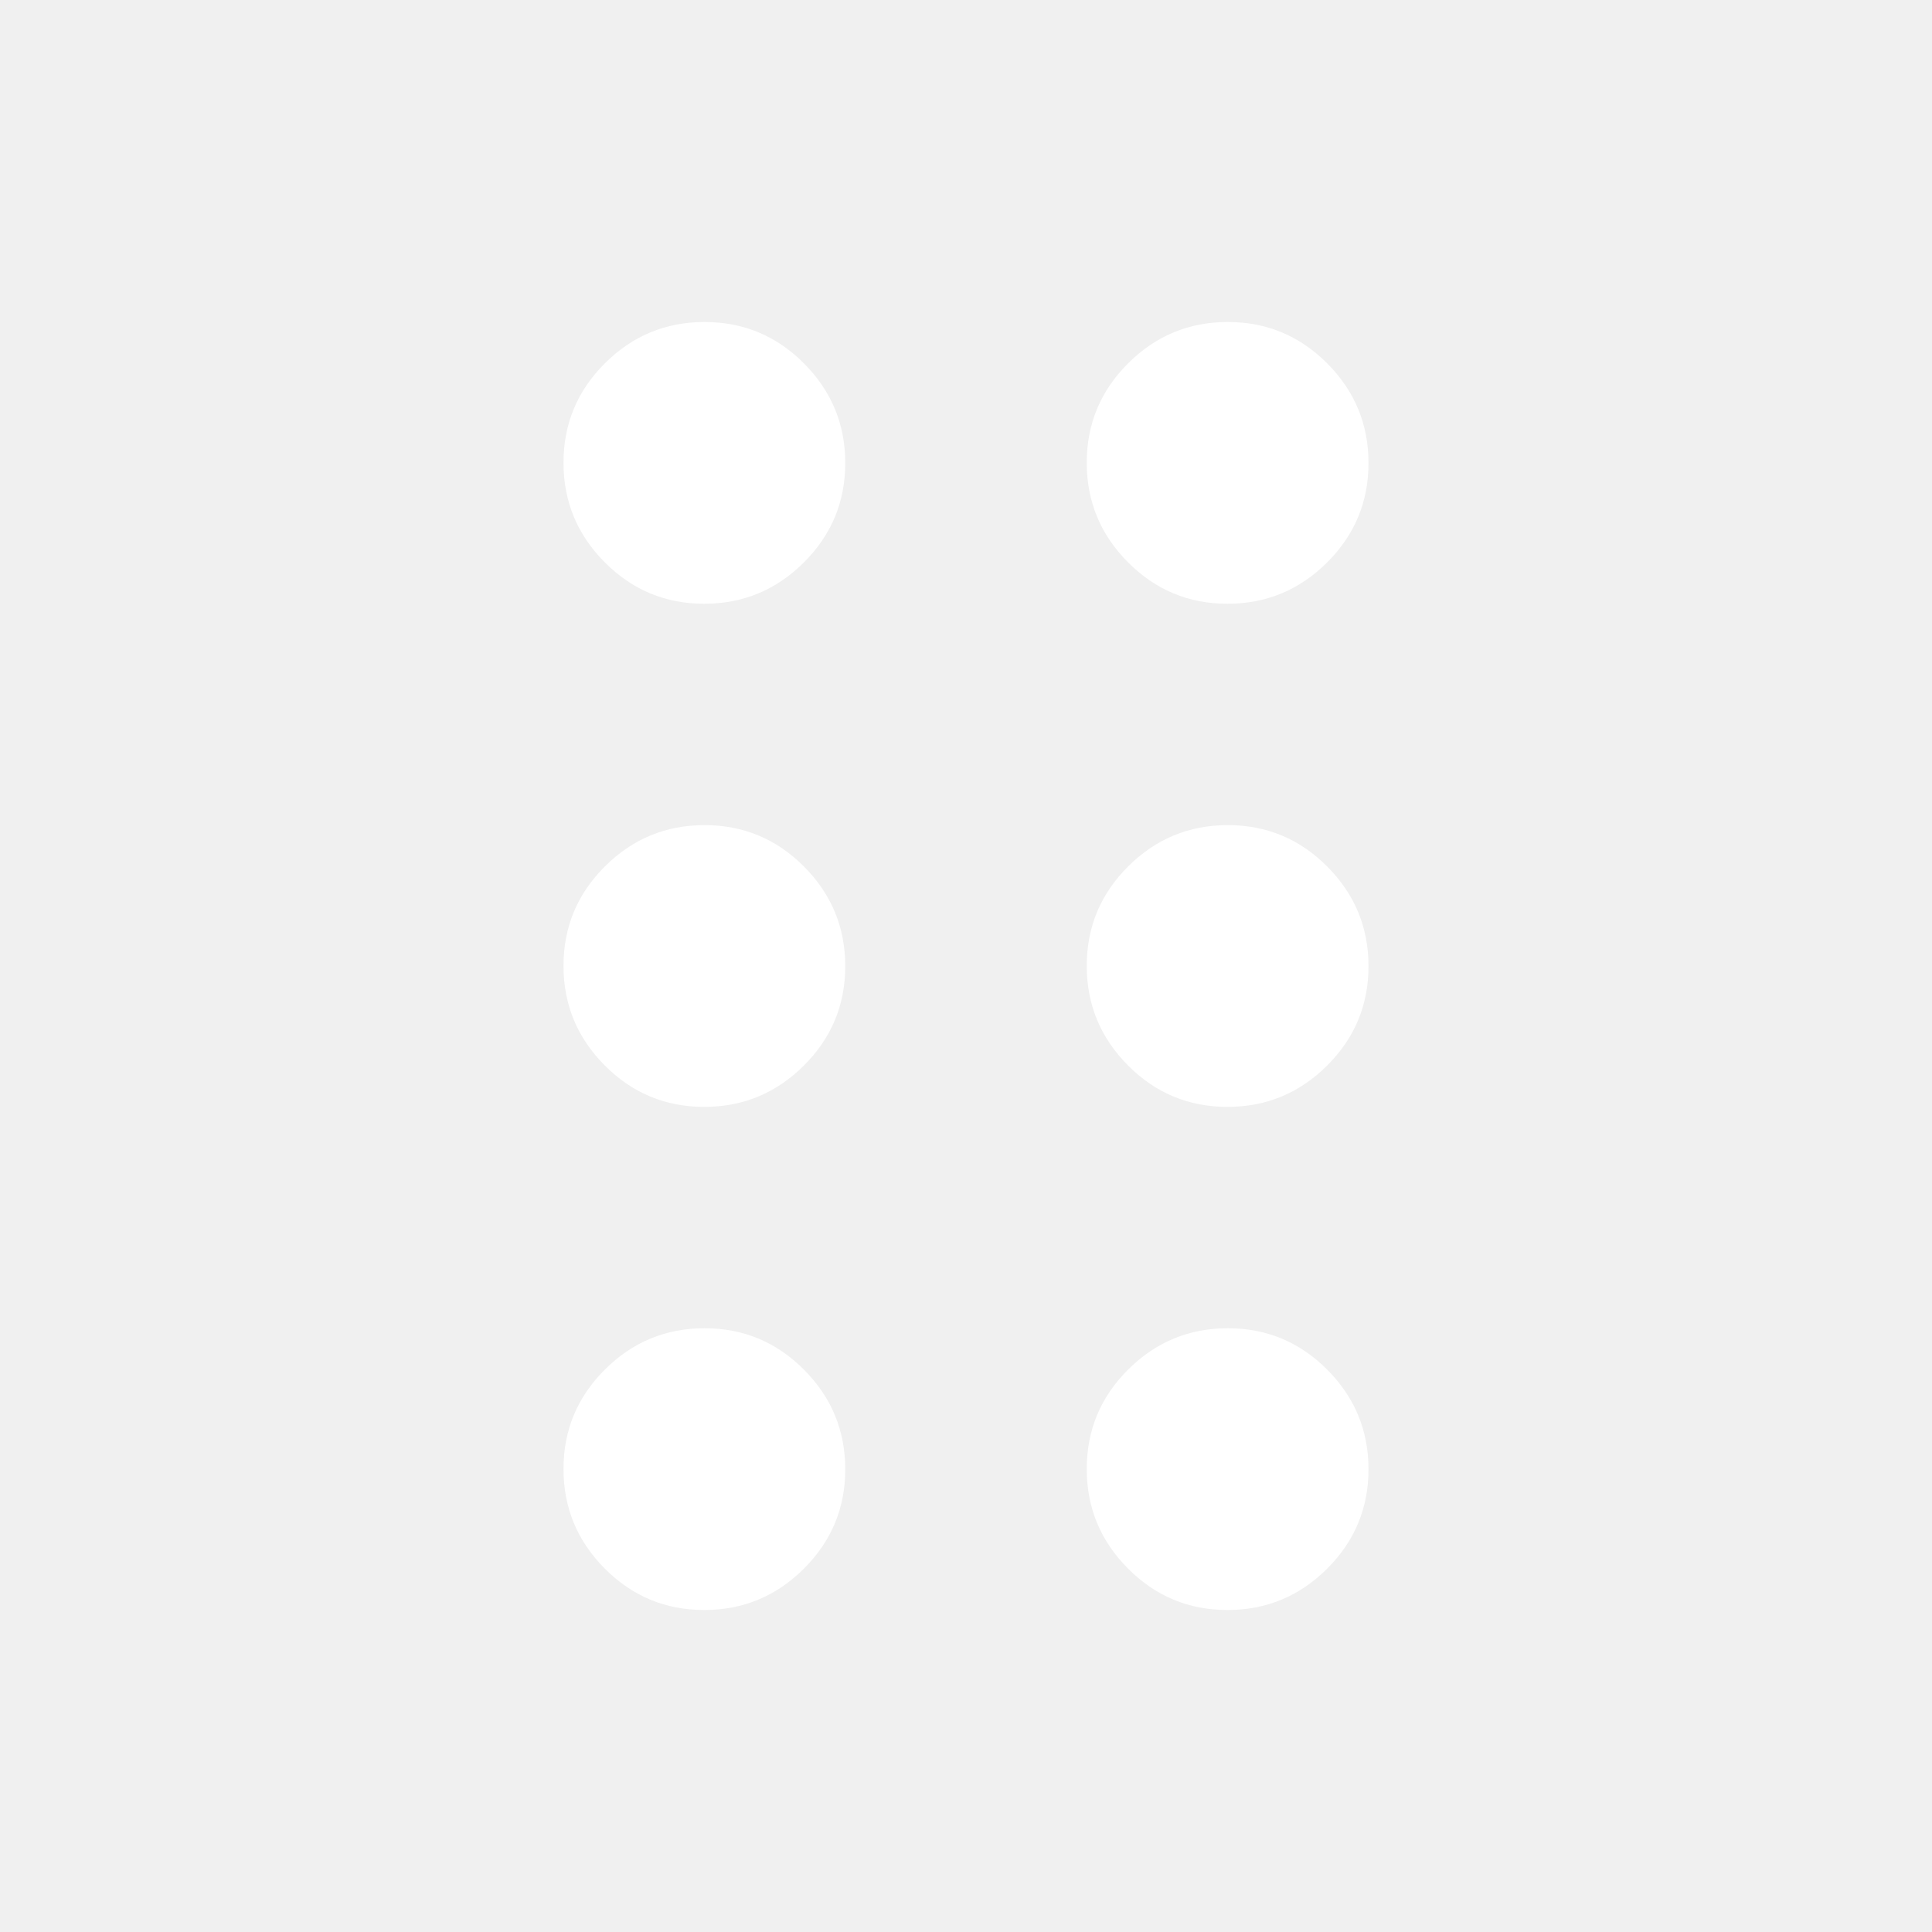
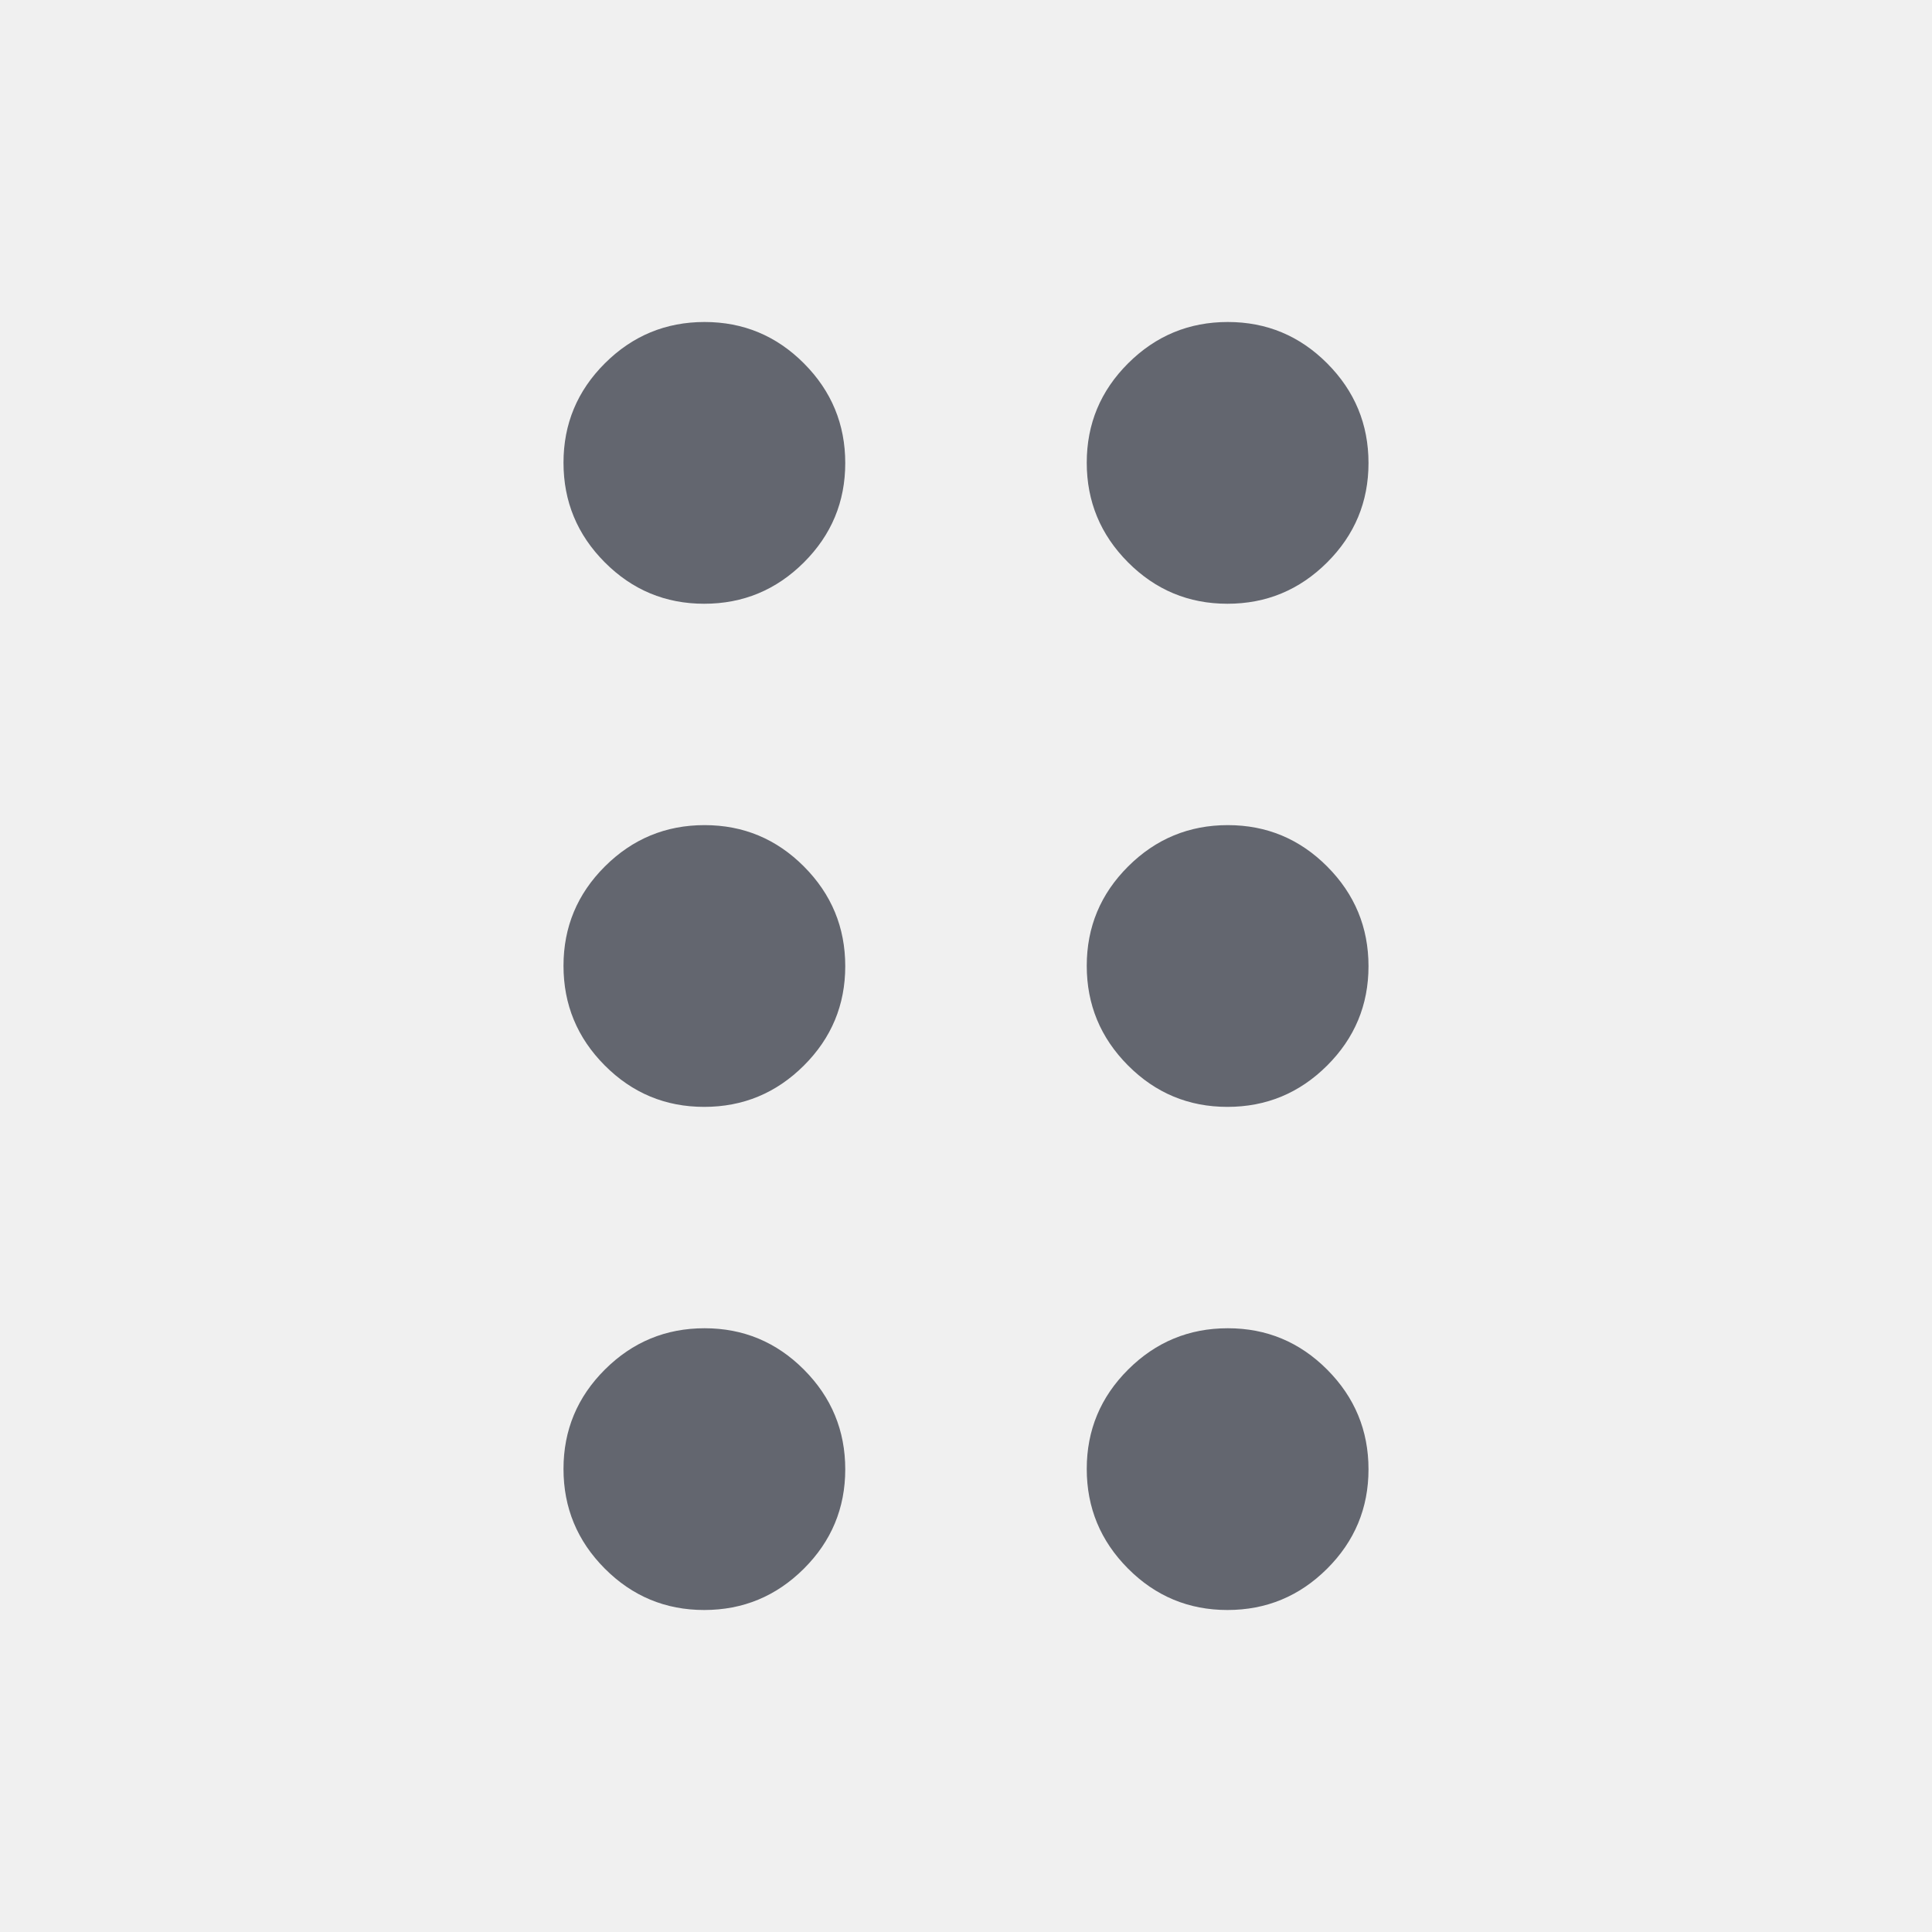
- <svg xmlns="http://www.w3.org/2000/svg" fill="white" height="24" viewBox="0 -960 960 960" width="24">
+ <svg xmlns="http://www.w3.org/2000/svg" fill="#63666f" height="24" viewBox="0 -960 960 960" width="24">
  <path d="M349.911-160Q321-160 300.5-180.589q-20.5-20.588-20.5-49.5Q280-259 300.589-279.5q20.588-20.5 49.5-20.5Q379-300 399.5-279.411q20.5 20.588 20.5 49.5Q420-201 399.411-180.5q-20.588 20.5-49.5 20.5Zm260 0Q581-160 560.5-180.589q-20.5-20.588-20.5-49.5Q540-259 560.589-279.5q20.588-20.5 49.5-20.5Q639-300 659.5-279.411q20.5 20.588 20.5 49.5Q680-201 659.411-180.5q-20.588 20.5-49.5 20.5Zm-260-250Q321-410 300.5-430.589q-20.5-20.588-20.5-49.5Q280-509 300.589-529.5q20.588-20.5 49.5-20.5Q379-550 399.5-529.411q20.5 20.588 20.5 49.5Q420-451 399.411-430.5q-20.588 20.5-49.5 20.5Zm260 0Q581-410 560.5-430.589q-20.5-20.588-20.5-49.5Q540-509 560.589-529.5q20.588-20.5 49.5-20.5Q639-550 659.5-529.411q20.5 20.588 20.5 49.5Q680-451 659.411-430.5q-20.588 20.5-49.5 20.5Zm-260-250Q321-660 300.5-680.589q-20.5-20.588-20.5-49.5Q280-759 300.589-779.5q20.588-20.5 49.5-20.5Q379-800 399.5-779.411q20.5 20.588 20.5 49.5Q420-701 399.411-680.5q-20.588 20.5-49.5 20.5Zm260 0Q581-660 560.5-680.589q-20.5-20.588-20.5-49.5Q540-759 560.589-779.5q20.588-20.5 49.5-20.5Q639-800 659.5-779.411q20.5 20.588 20.5 49.5Q680-701 659.411-680.5q-20.588 20.5-49.5 20.5Z" />
</svg>
